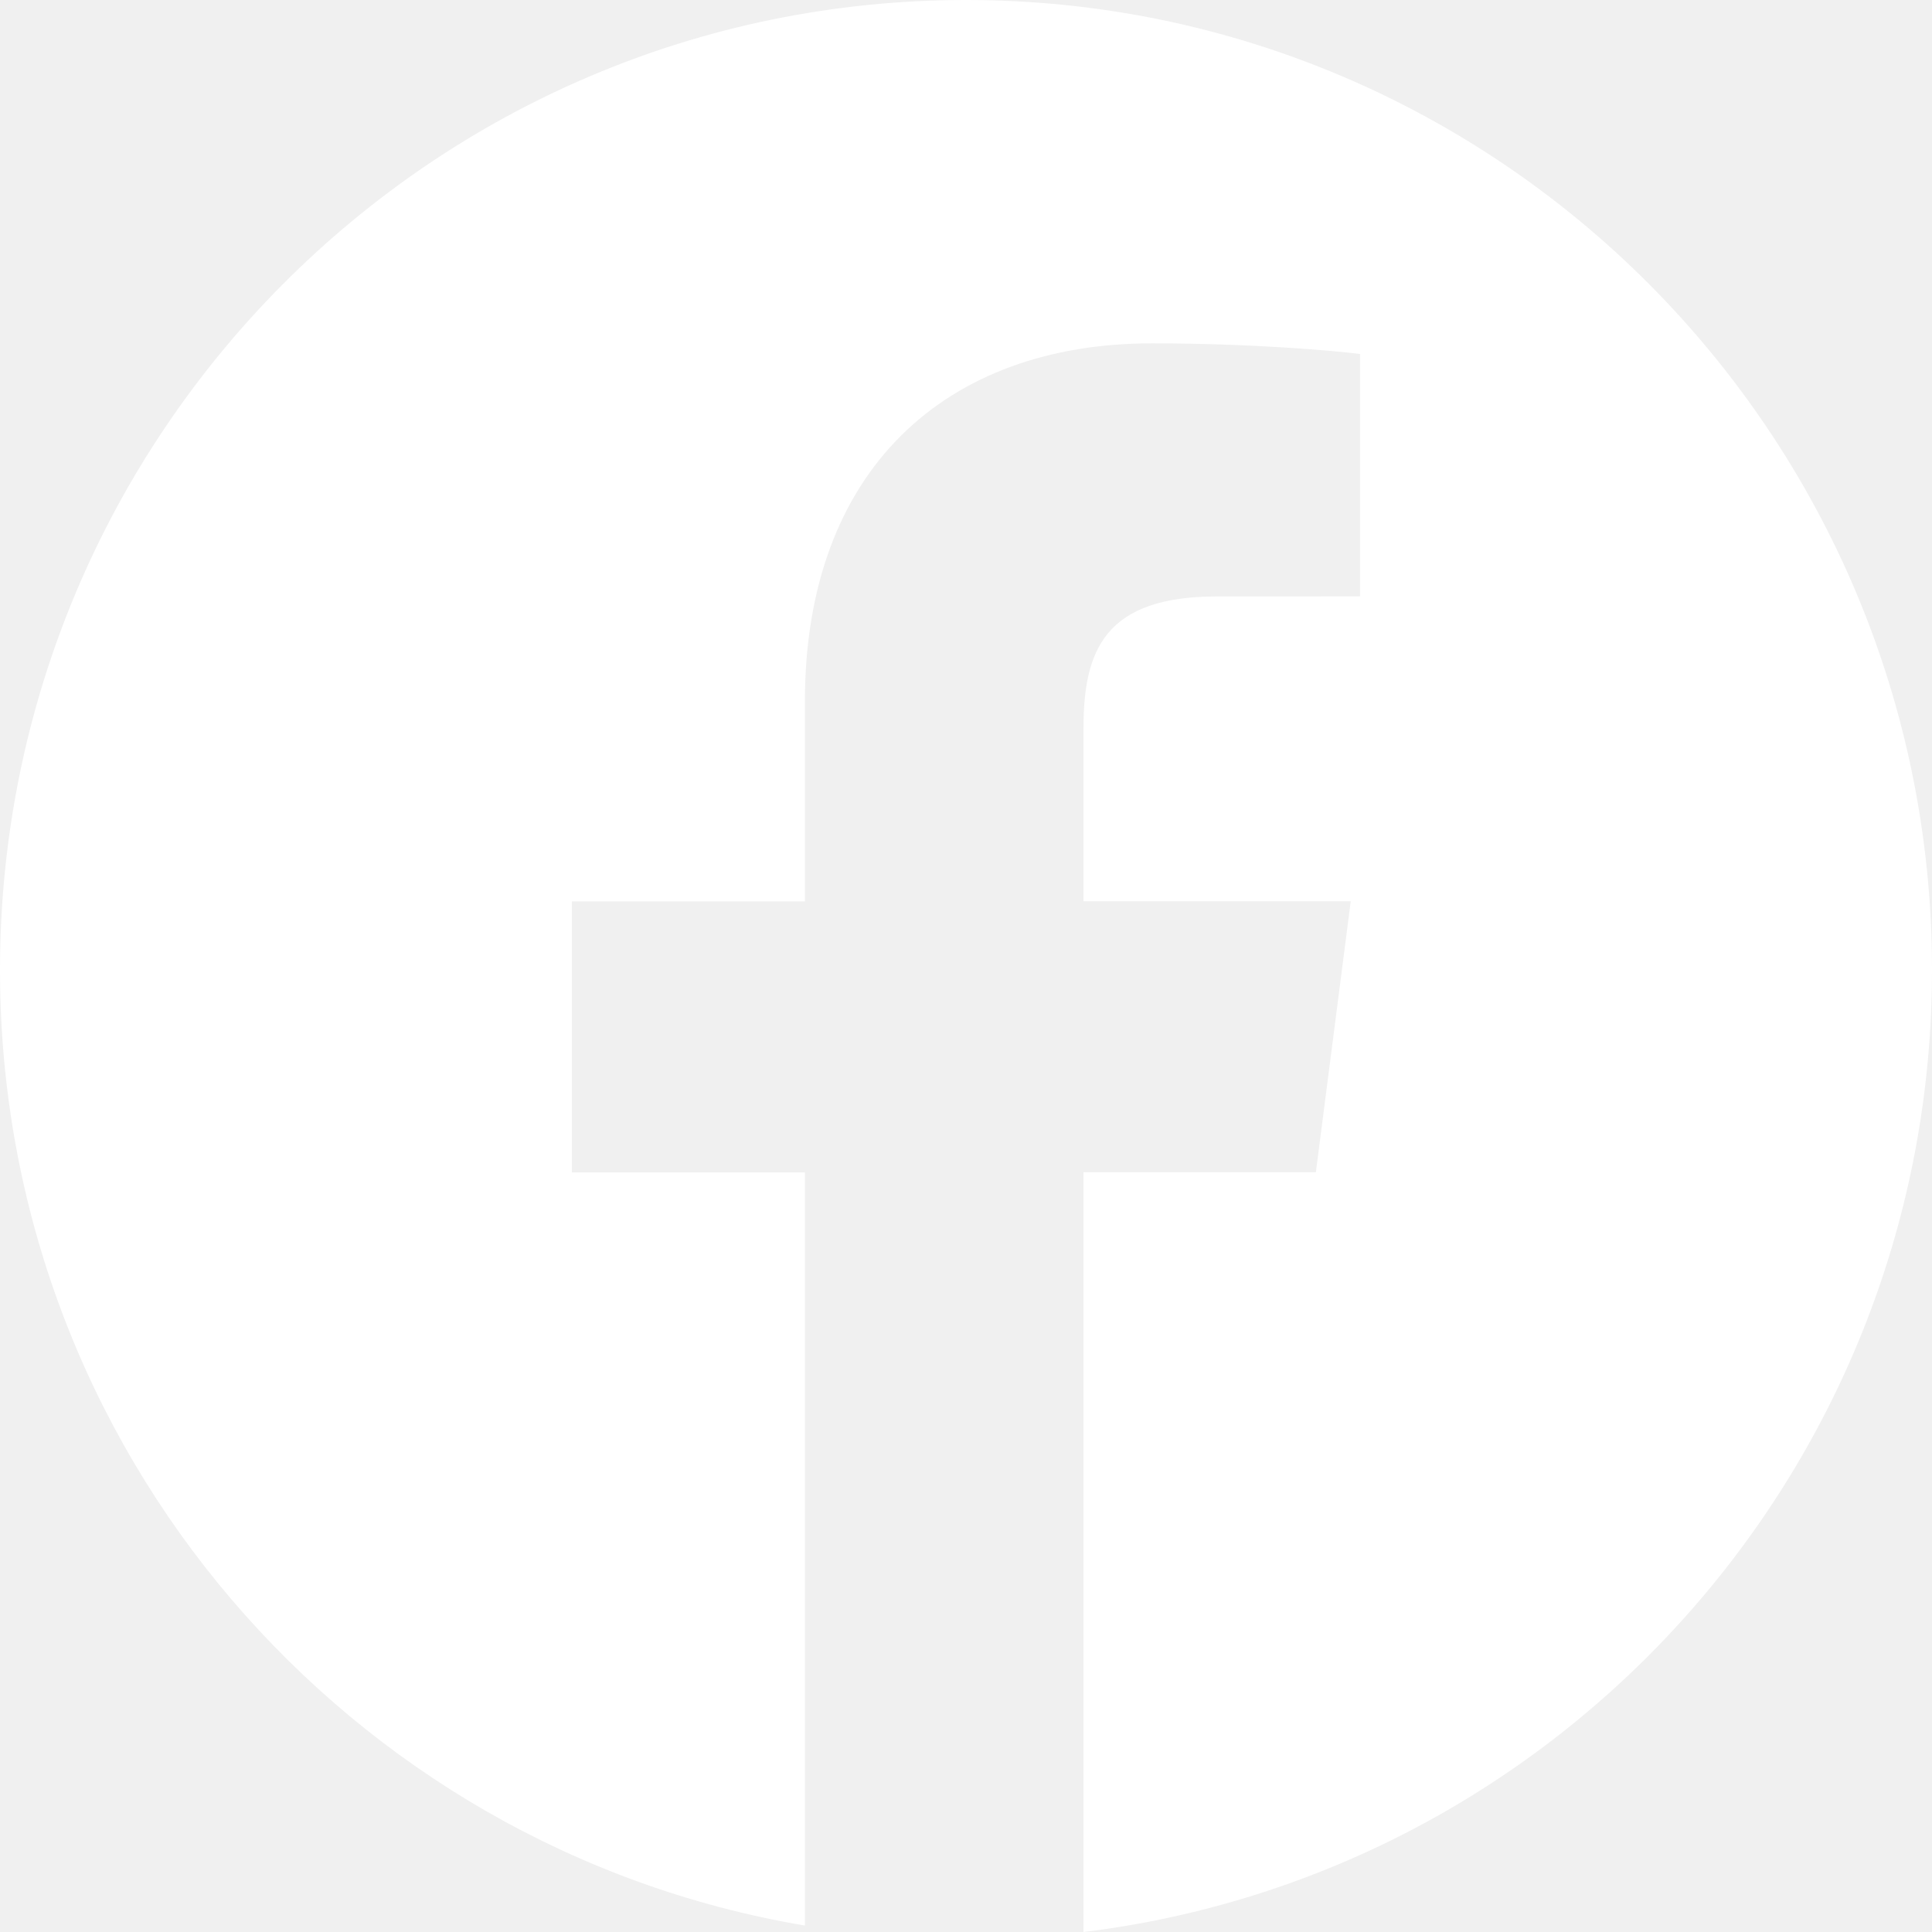
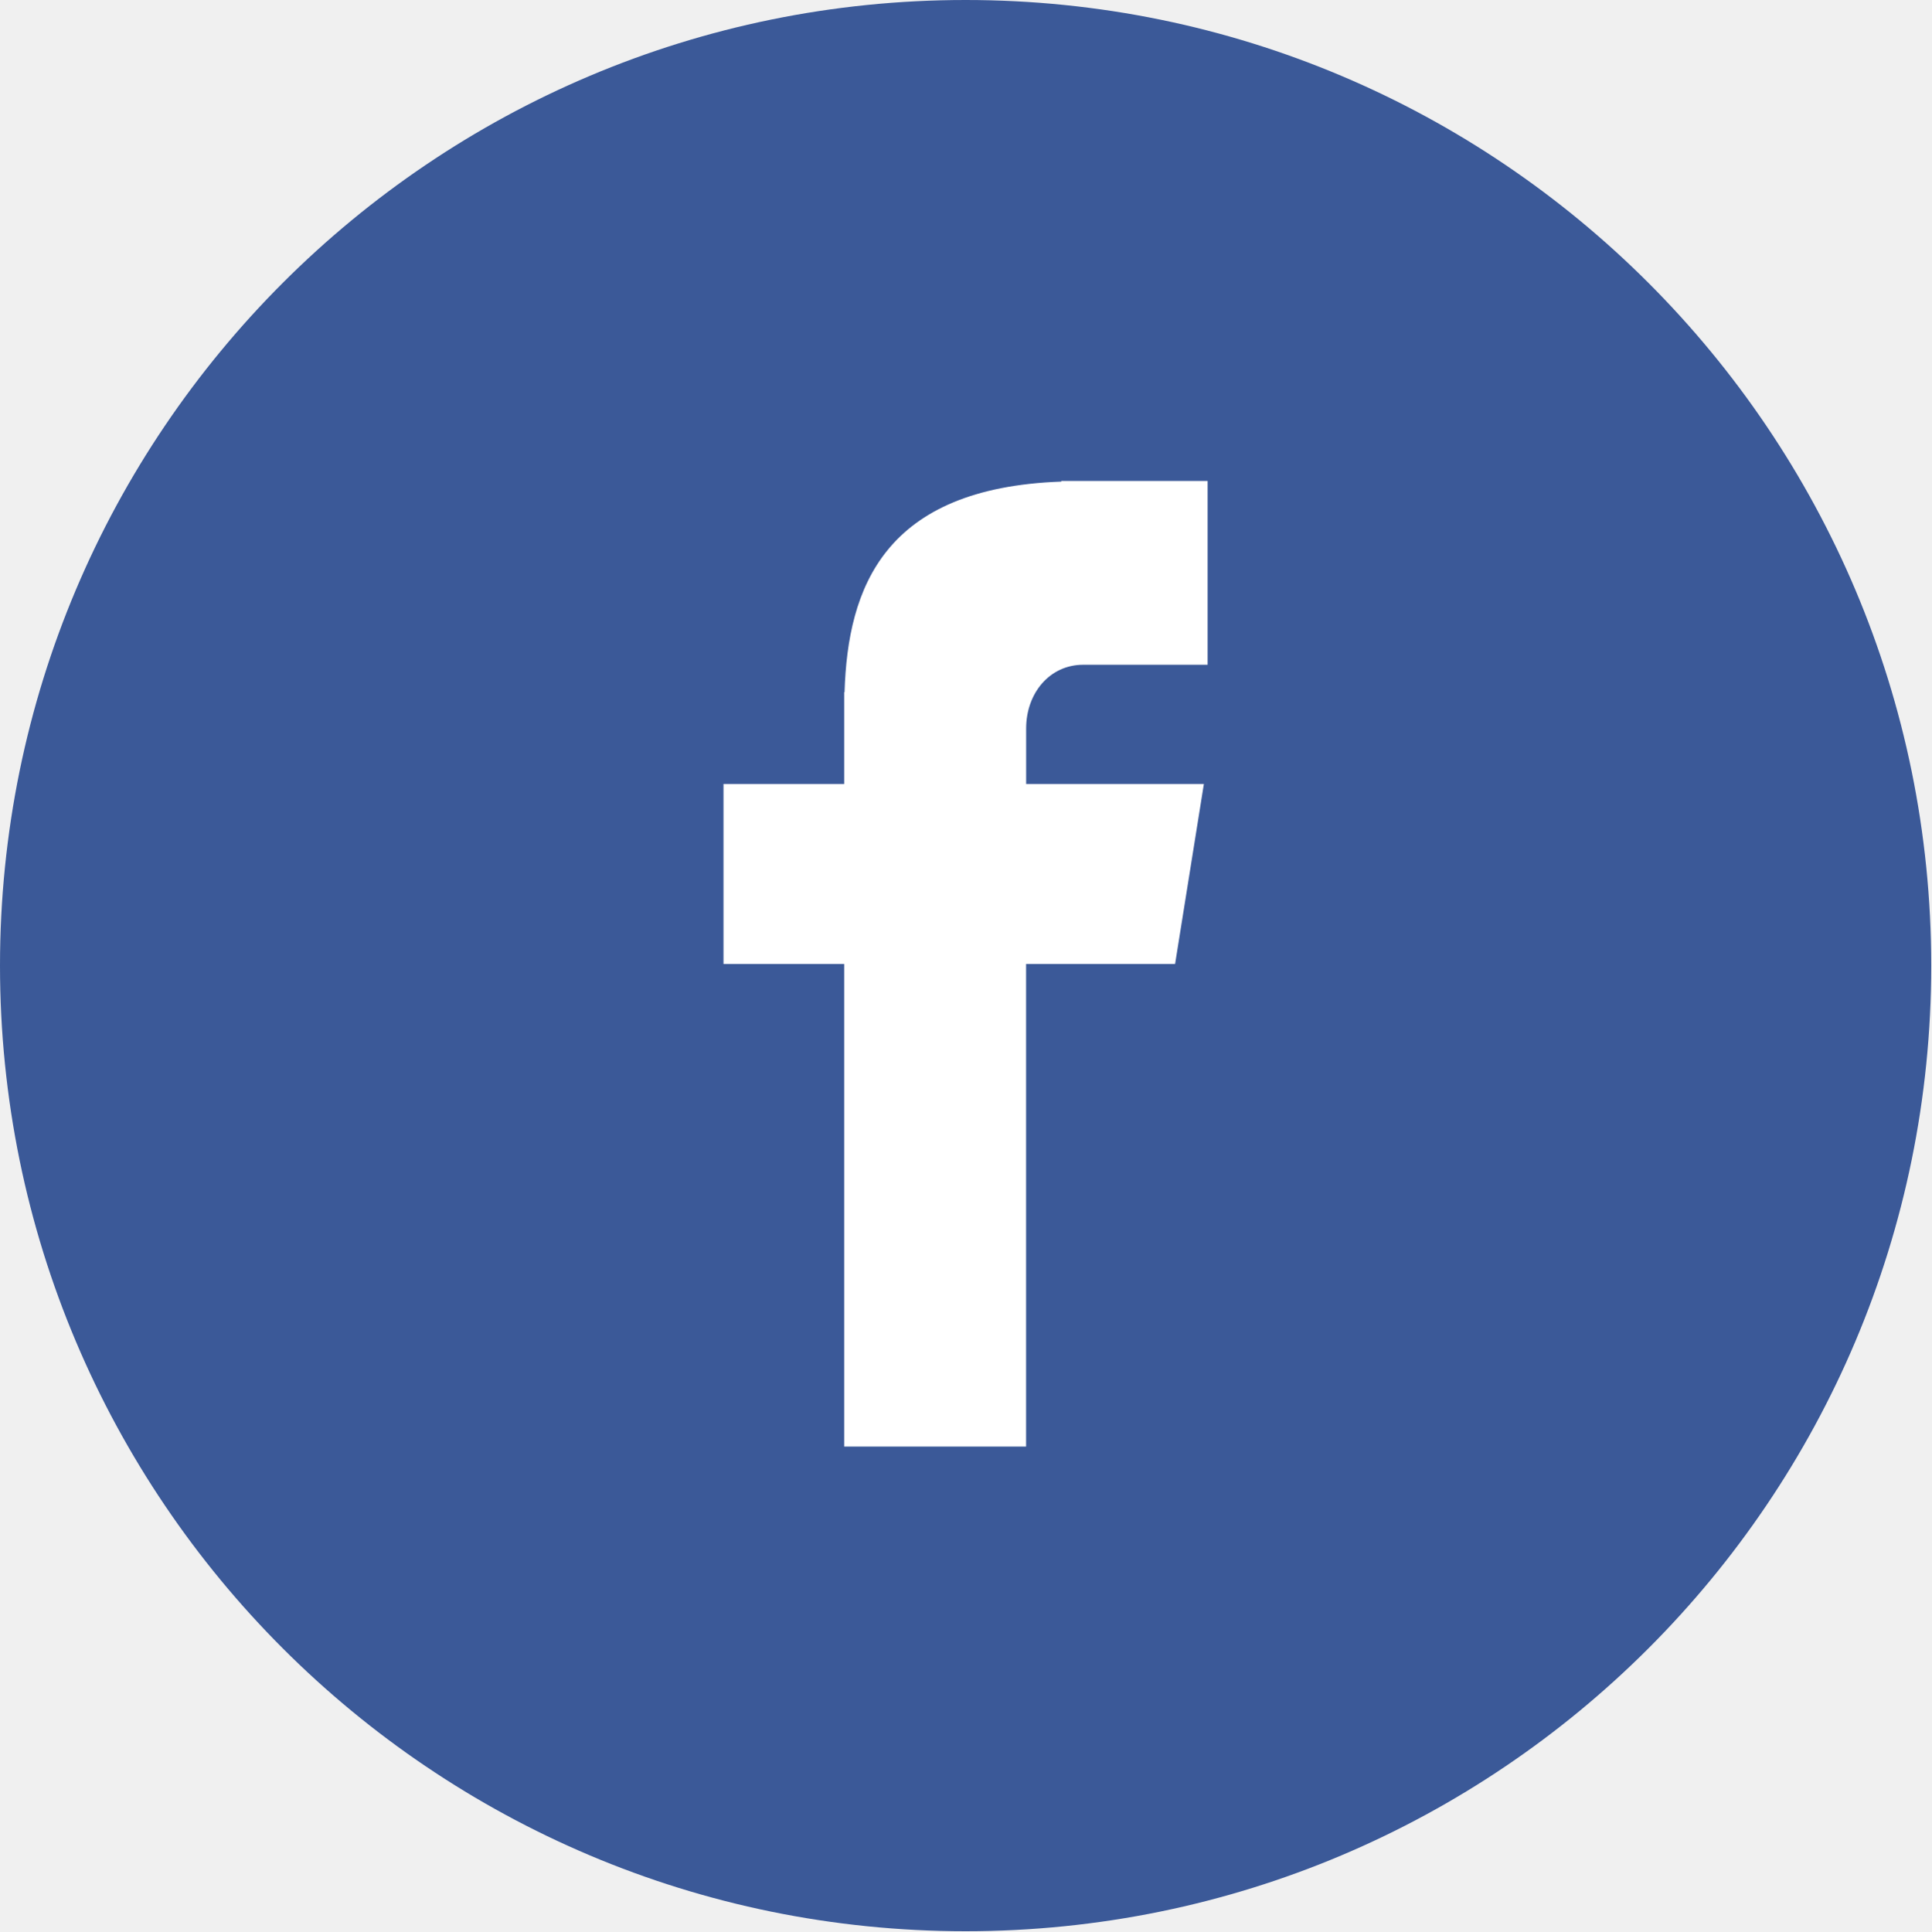
- <svg xmlns="http://www.w3.org/2000/svg" width="21" height="21" viewBox="0 0 21 21" fill="none">
-   <path d="M10.5 0C4.701 0 0 4.721 0 10.544C0 15.767 3.785 20.092 8.749 20.93V12.744H6.216V9.798H8.749V7.626C8.749 5.106 10.282 3.732 12.521 3.732C13.593 3.732 14.515 3.812 14.783 3.848V6.482L13.229 6.483C12.012 6.483 11.777 7.064 11.777 7.916V9.796H14.682L14.303 12.742H11.777V21C16.972 20.365 21 15.93 21 10.541C21 4.721 16.299 0 10.5 0Z" fill="white" />
+ <svg xmlns="http://www.w3.org/2000/svg" version="1.1" id="Layer_1" x="0px" y="0px" viewBox="0 0 291.319 291.319" style="enable-background:new 0 0 291.319 291.319;" xml:space="preserve">
+   <g>
+     <path style="fill:#3B5998;" d="M145.659,0c80.45,0,145.66,65.219,145.66,145.66c0,80.45-65.21,145.659-145.66,145.659   S0,226.109,0,145.66C0,65.219,65.21,0,145.659,0z" />
+     <path style="fill:#FFFFFF;" d="M163.394,100.277h18.772v-27.73h-22.067v0.1c-26.738,0.947-32.218,15.977-32.701,31.763h-0.055   v13.847h-18.207v27.156h18.207v72.793h27.439v-72.793h22.477l4.342-27.156h-26.81v-8.366   C154.791,104.556,158.341,100.277,163.394,100.277z" />
+   </g>
+   <g>
+ </g>
+   <g>
+ </g>
+   <g>
+ </g>
+   <g>
+ </g>
+   <g>
+ </g>
+   <g>
+ </g>
+   <g>
+ </g>
+   <g>
+ </g>
+   <g>
+ </g>
+   <g>
+ </g>
+   <g>
+ </g>
+   <g>
+ </g>
+   <g>
+ </g>
+   <g>
+ </g>
+   <g>
+ </g>
</svg>
